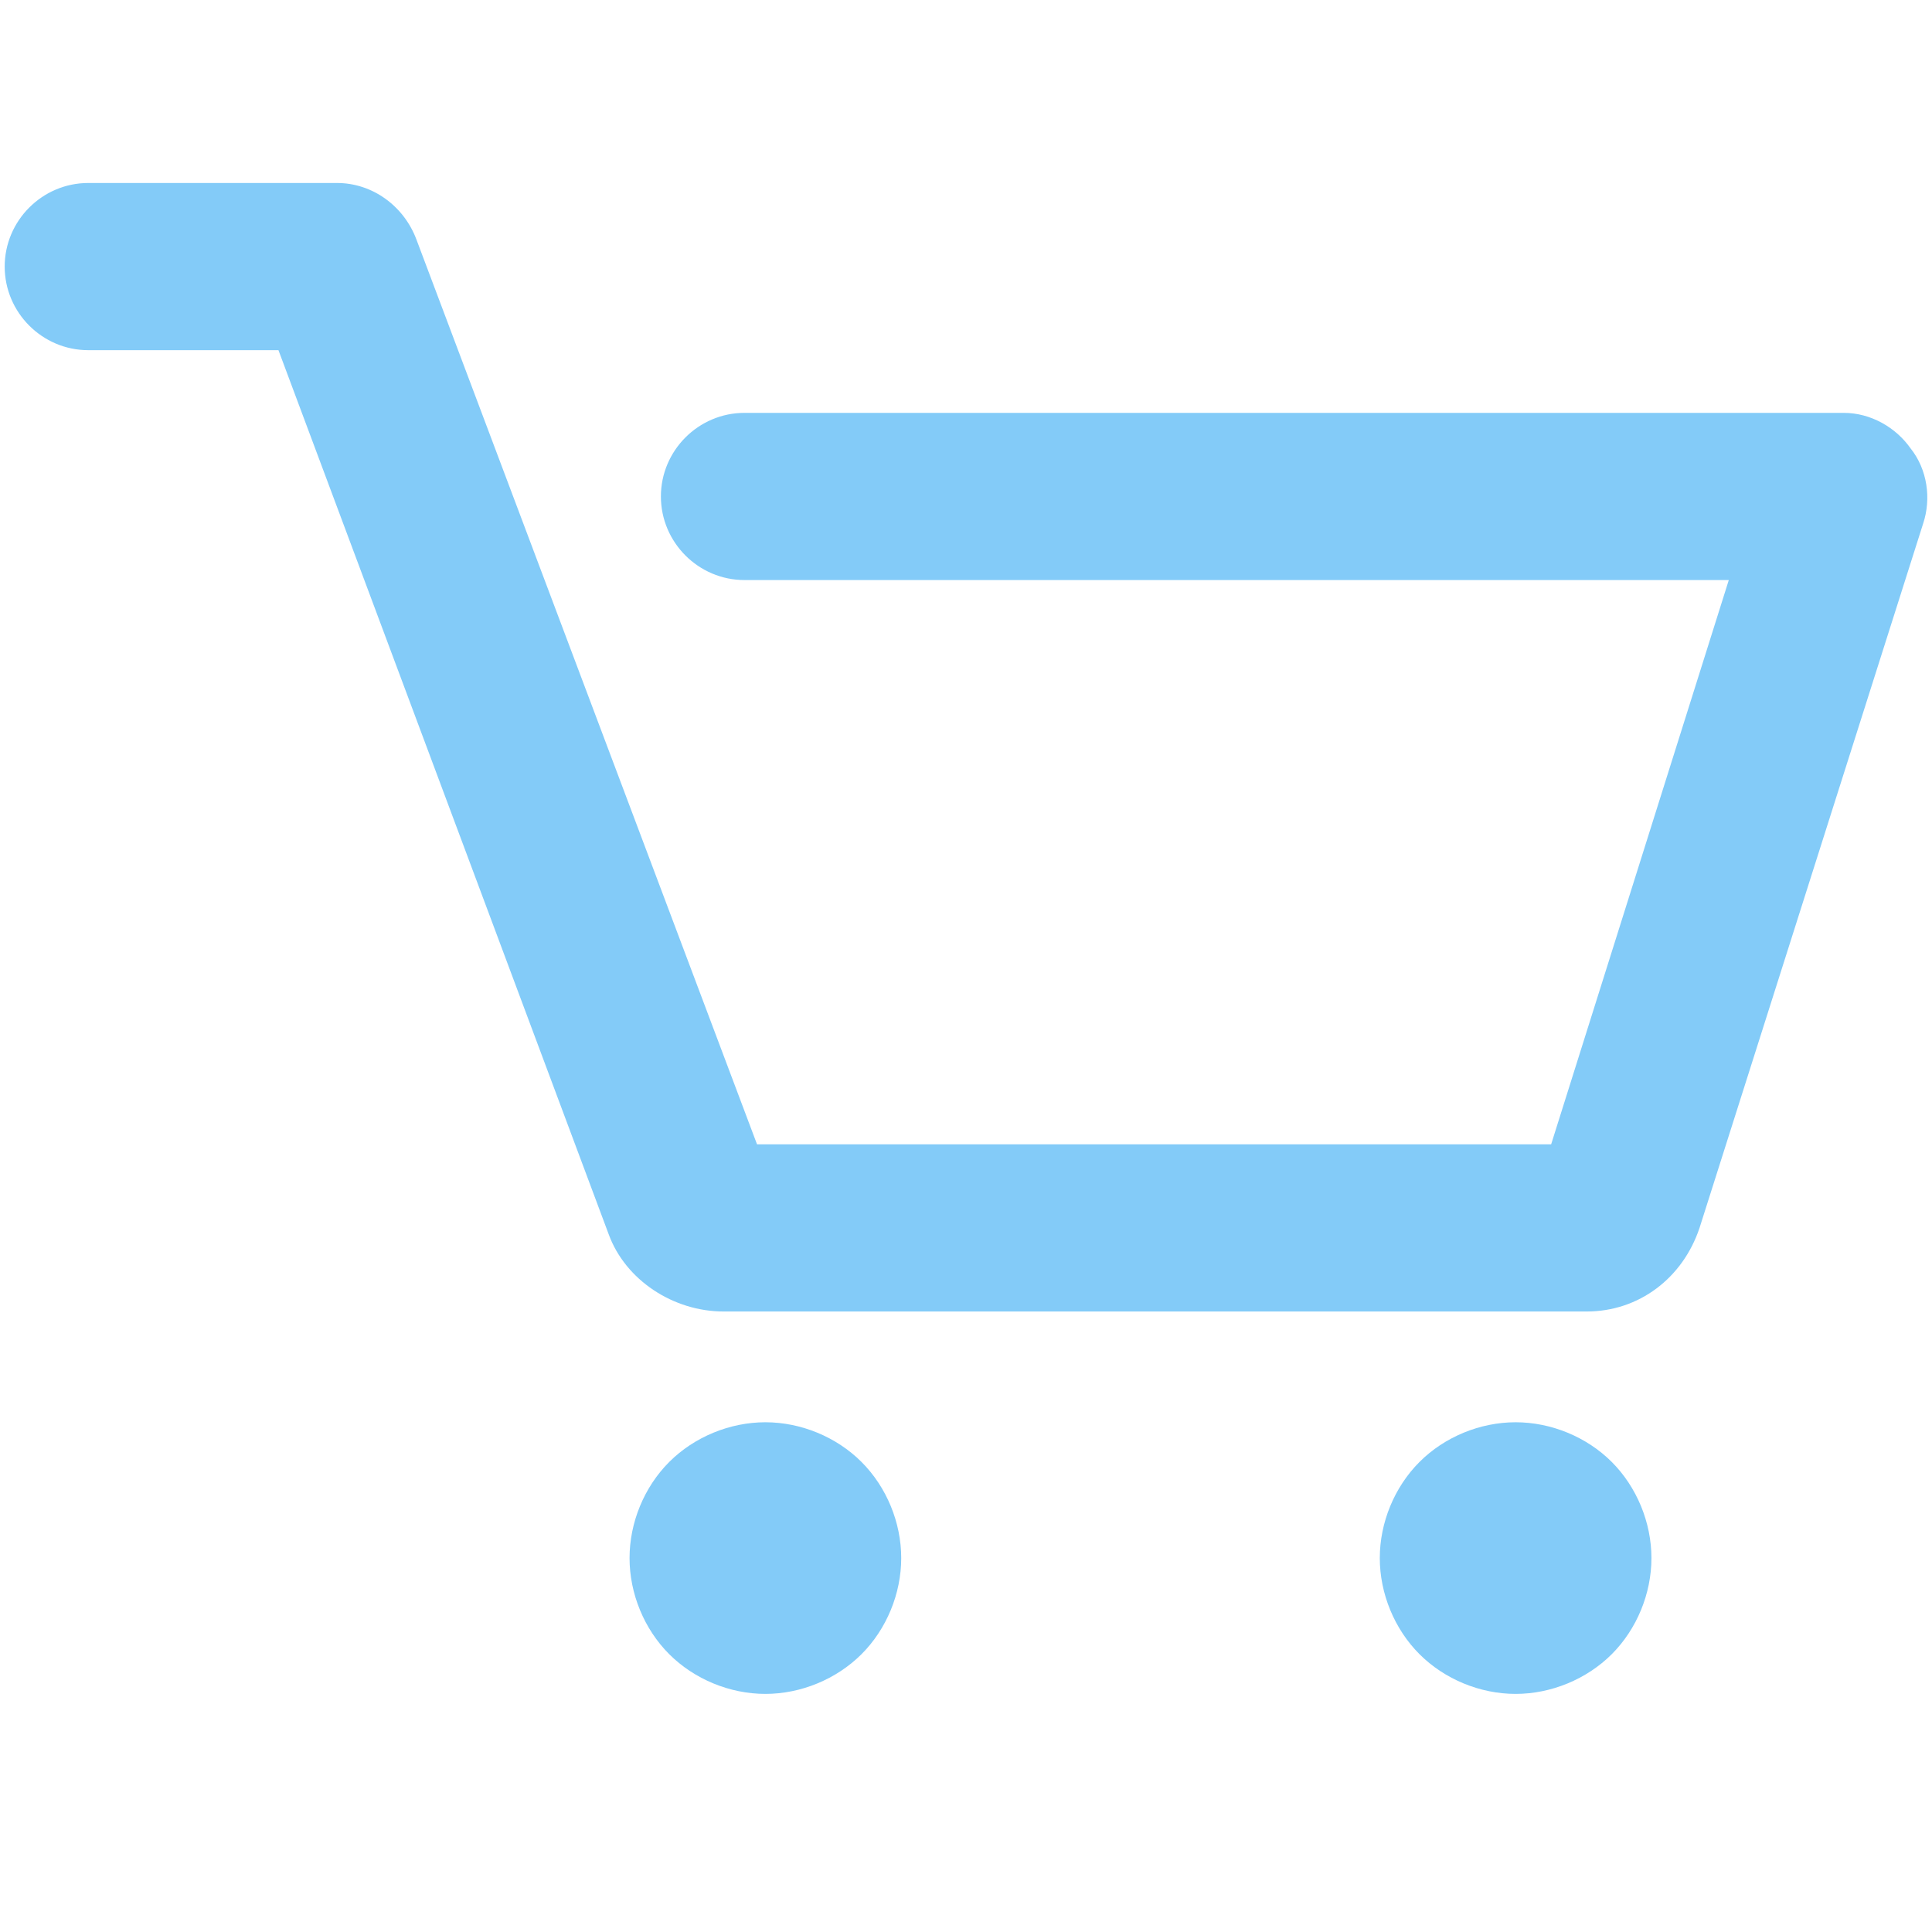
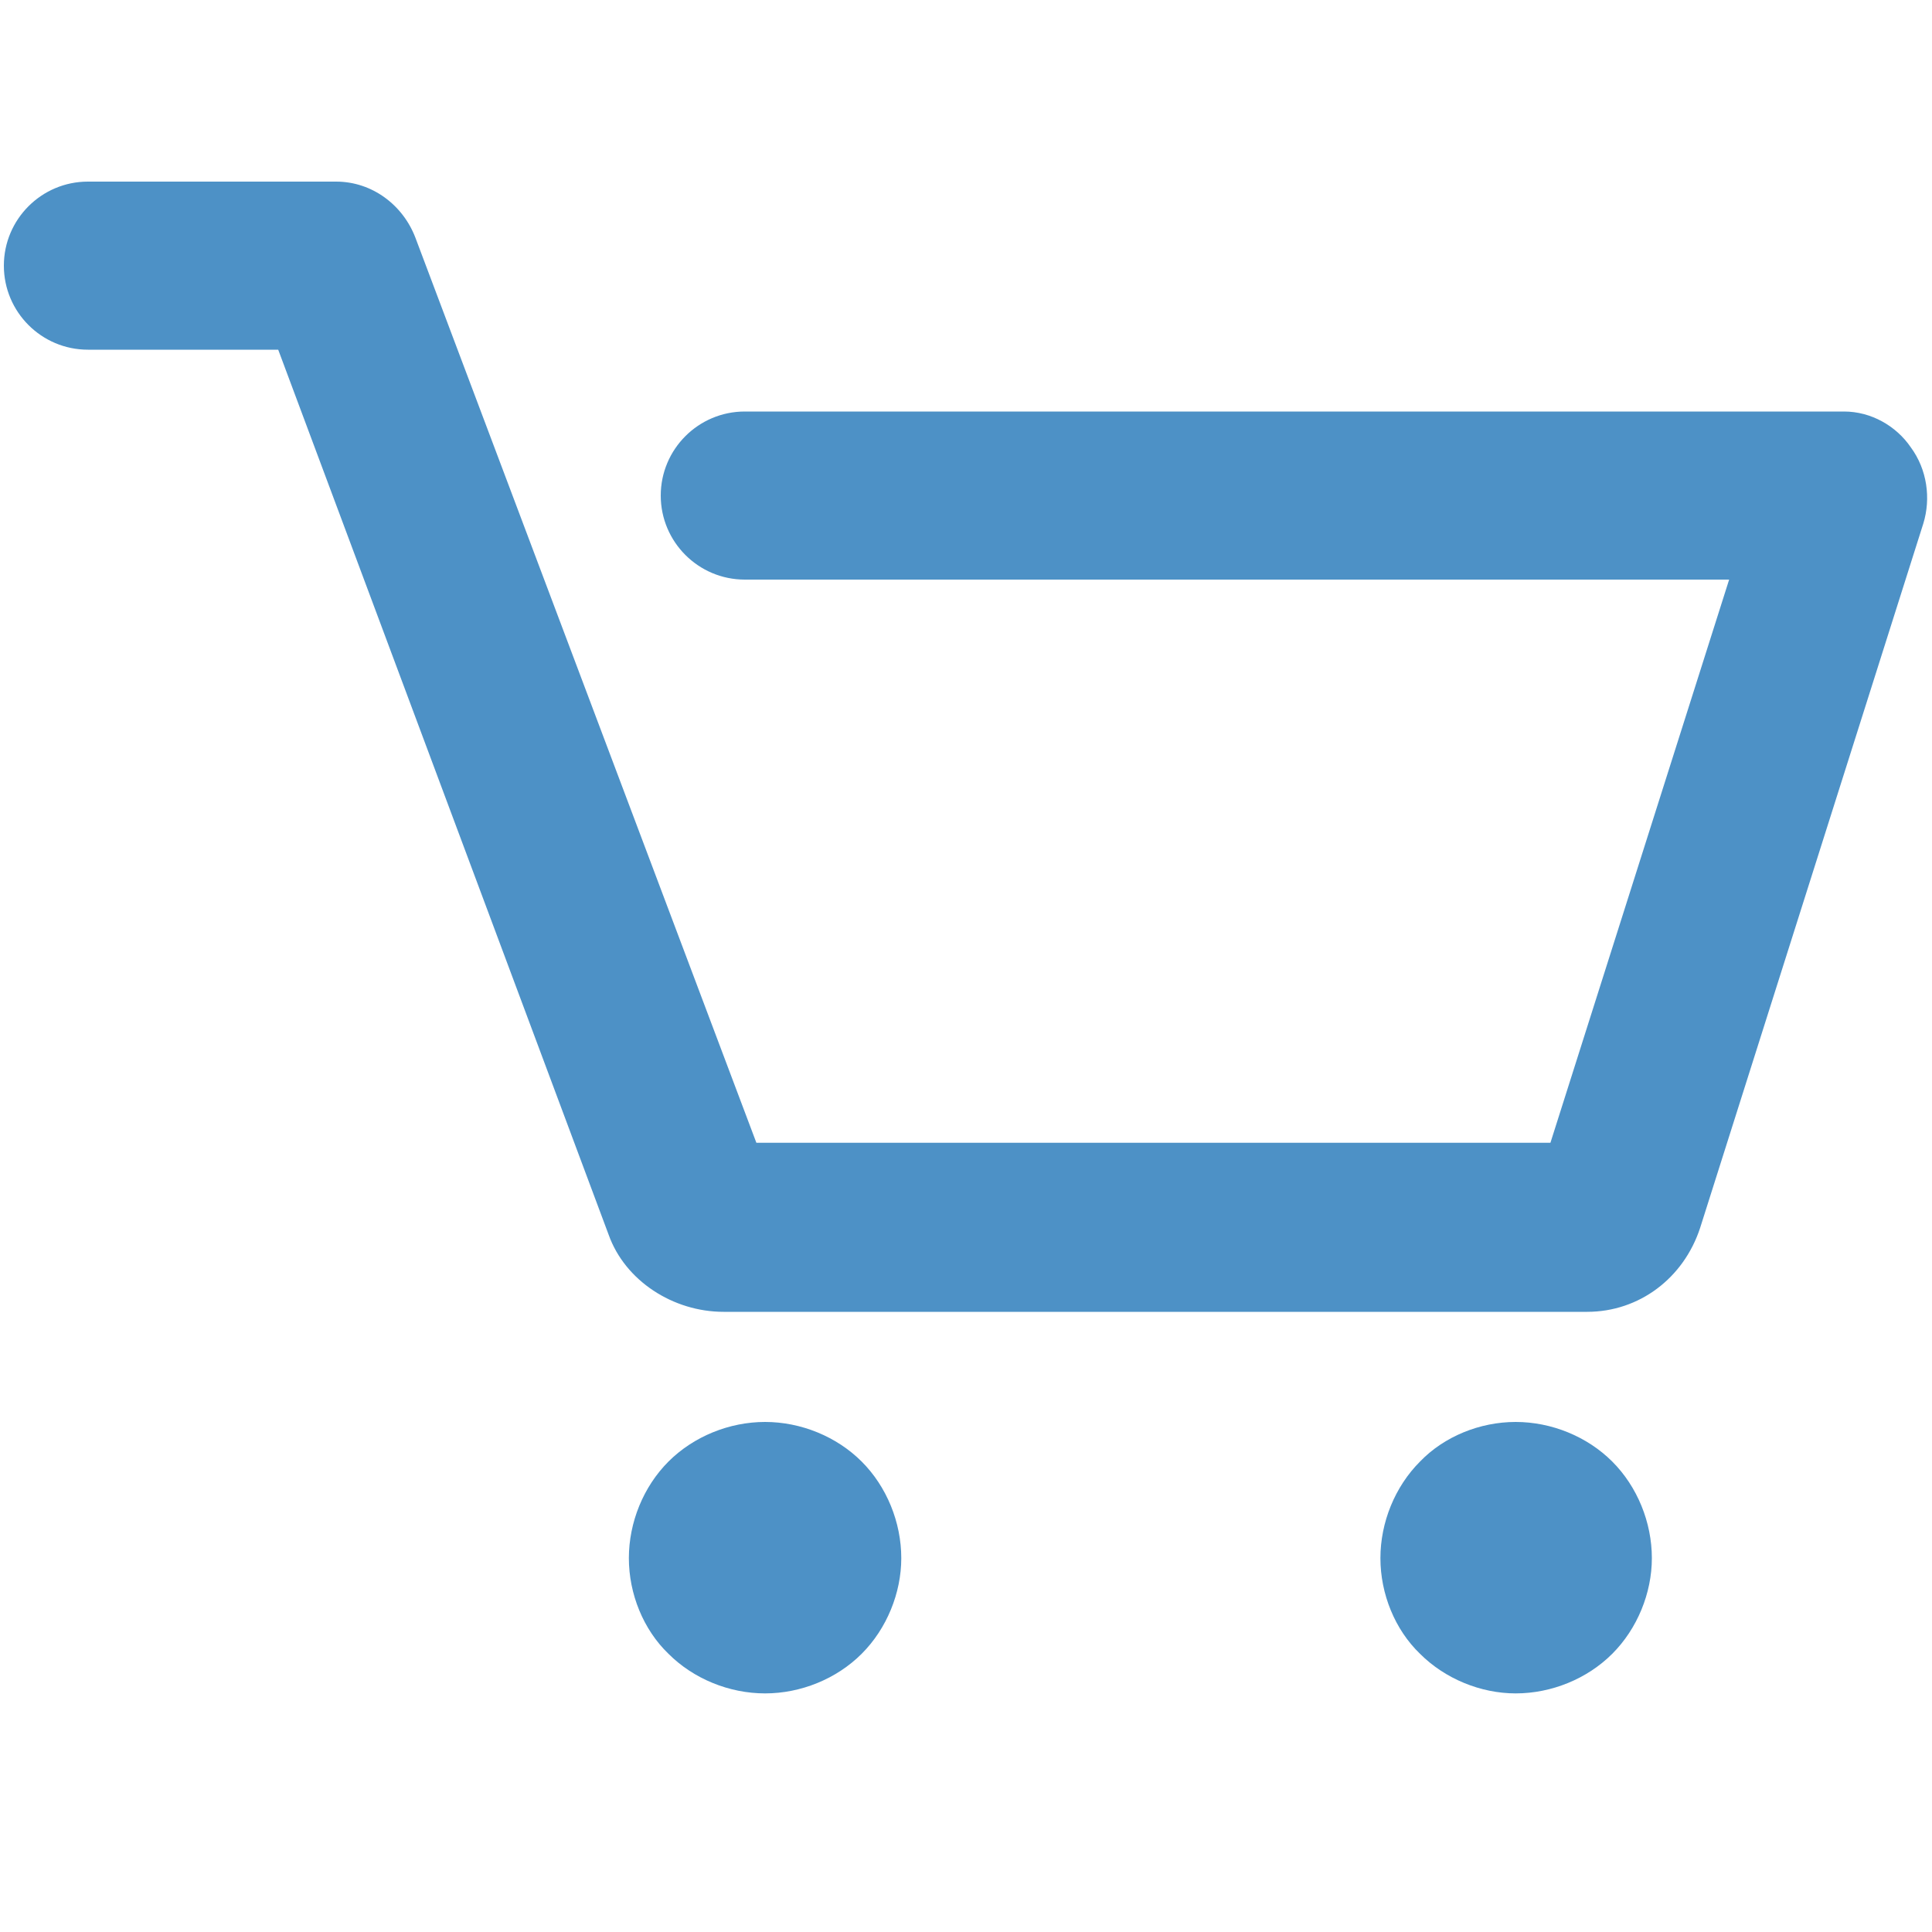
- <svg xmlns="http://www.w3.org/2000/svg" version="1.1" id="Layer_1" x="0px" y="0px" width="200px" height="200px" viewBox="0 0 200 200" enable-background="new 0 0 200 200" xml:space="preserve">
-   <path id="XMLID_1732_" fill="#83CBF8" d="M199.081,54.208l-23.146,72.905c-1.734,5.192-6.275,8.653-11.681,8.653H74.905  c-5.192,0-10.167-3.245-11.898-8.006l-34.181-91.51H9.139c-4.759,0-8.653-3.892-8.653-8.653c0-4.76,3.894-8.654,8.653-8.654h25.745  c3.674,0,6.92,2.379,8.221,5.842l35.262,93.673h82.208l18.389-58.411H77.069c-4.758,0-8.653-3.892-8.653-8.653  c0-4.76,3.896-8.654,8.653-8.654h113.791c2.812,0,5.407,1.516,6.925,3.679C199.515,48.584,199.946,51.61,199.081,54.208z   M79.232,147.232c-3.677,0-7.356,1.514-9.953,4.109c-2.597,2.597-4.108,6.273-4.108,9.951c0,3.676,1.512,7.356,4.108,9.95  c2.598,2.594,6.276,4.11,9.953,4.11s7.353-1.518,9.951-4.11c2.597-2.596,4.111-6.274,4.111-9.95c0-3.681-1.514-7.355-4.111-9.951  S82.909,147.232,79.232,147.232z M156.895,147.232c-3.678,0-7.354,1.514-9.948,4.109c-2.598,2.597-4.111,6.273-4.111,9.951  c0,3.676,1.516,7.356,4.111,9.95c2.597,2.594,6.272,4.11,9.948,4.11c3.679,0,7.357-1.518,9.954-4.11  c2.594-2.596,4.107-6.274,4.107-9.95c0-3.681-1.515-7.355-4.107-9.951C164.252,148.746,160.575,147.232,156.895,147.232z" />
+ <svg xmlns="http://www.w3.org/2000/svg" version="1.1" id="Layer_1" x="0px" y="0px" viewBox="0 0 200 200" style="enable-background:new 0 0 200 200;" xml:space="preserve">
+   <style type="text/css">
+ 	.st0{fill:#4D91C6;}
+ </style>
+   <path id="XMLID_1732_" class="st0" d="M199.1,54.2l-23.1,72.9c-1.7,5.2-6.3,8.7-11.7,8.7H74.9c-5.2,0-10.2-3.2-11.9-8L28.8,36.2H9.1  c-4.8,0-8.7-3.9-8.7-8.7c0-4.8,3.9-8.7,8.7-8.7h25.7c3.7,0,6.9,2.4,8.2,5.8l35.3,93.7h82.2L179,60H77.1c-4.8,0-8.7-3.9-8.7-8.7  c0-4.8,3.9-8.7,8.7-8.7h113.8c2.8,0,5.4,1.5,6.9,3.7C199.5,48.6,199.9,51.6,199.1,54.2z M79.2,147.2c-3.7,0-7.4,1.5-10,4.1  c-2.6,2.6-4.1,6.3-4.1,10c0,3.7,1.5,7.4,4.1,9.9c2.6,2.6,6.3,4.1,10,4.1s7.4-1.5,10-4.1c2.6-2.6,4.1-6.3,4.1-9.9  c0-3.7-1.5-7.4-4.1-10S82.9,147.2,79.2,147.2z M156.9,147.2c-3.7,0-7.4,1.5-9.9,4.1c-2.6,2.6-4.1,6.3-4.1,10c0,3.7,1.5,7.4,4.1,9.9  c2.6,2.6,6.3,4.1,9.9,4.1c3.7,0,7.4-1.5,10-4.1c2.6-2.6,4.1-6.3,4.1-9.9c0-3.7-1.5-7.4-4.1-10C164.3,148.7,160.6,147.2,156.9,147.2z  " />
</svg>
